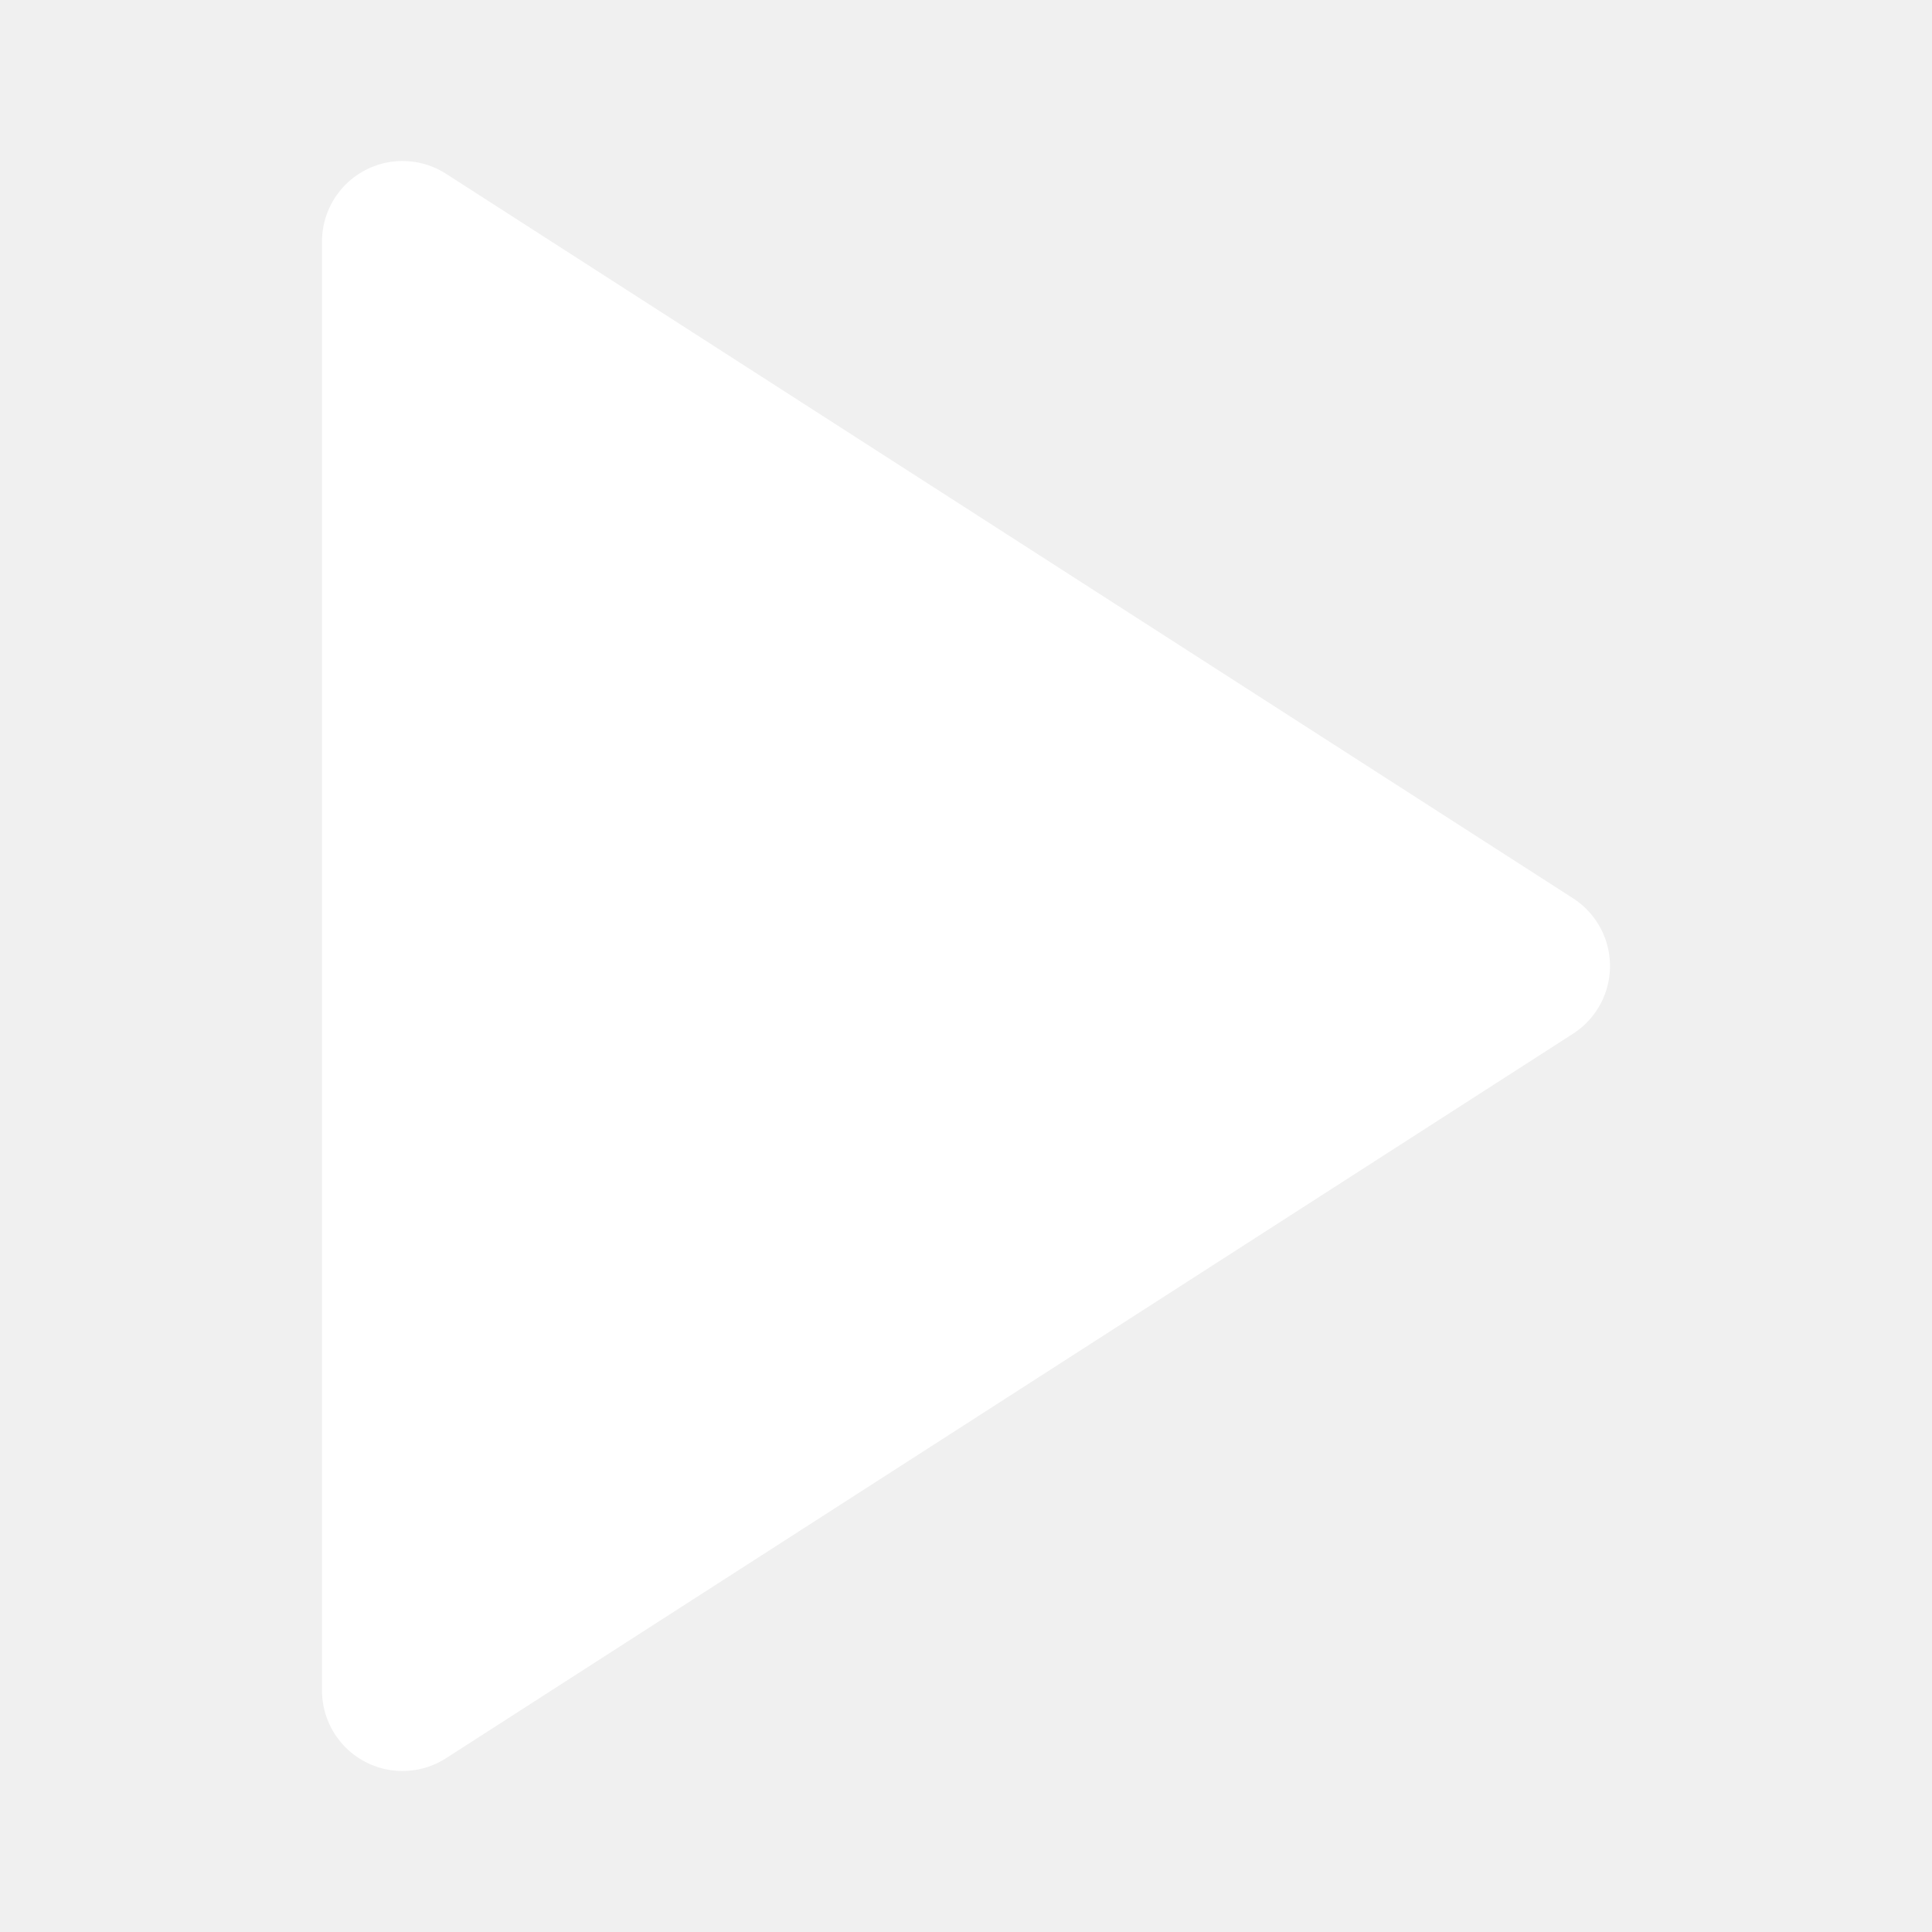
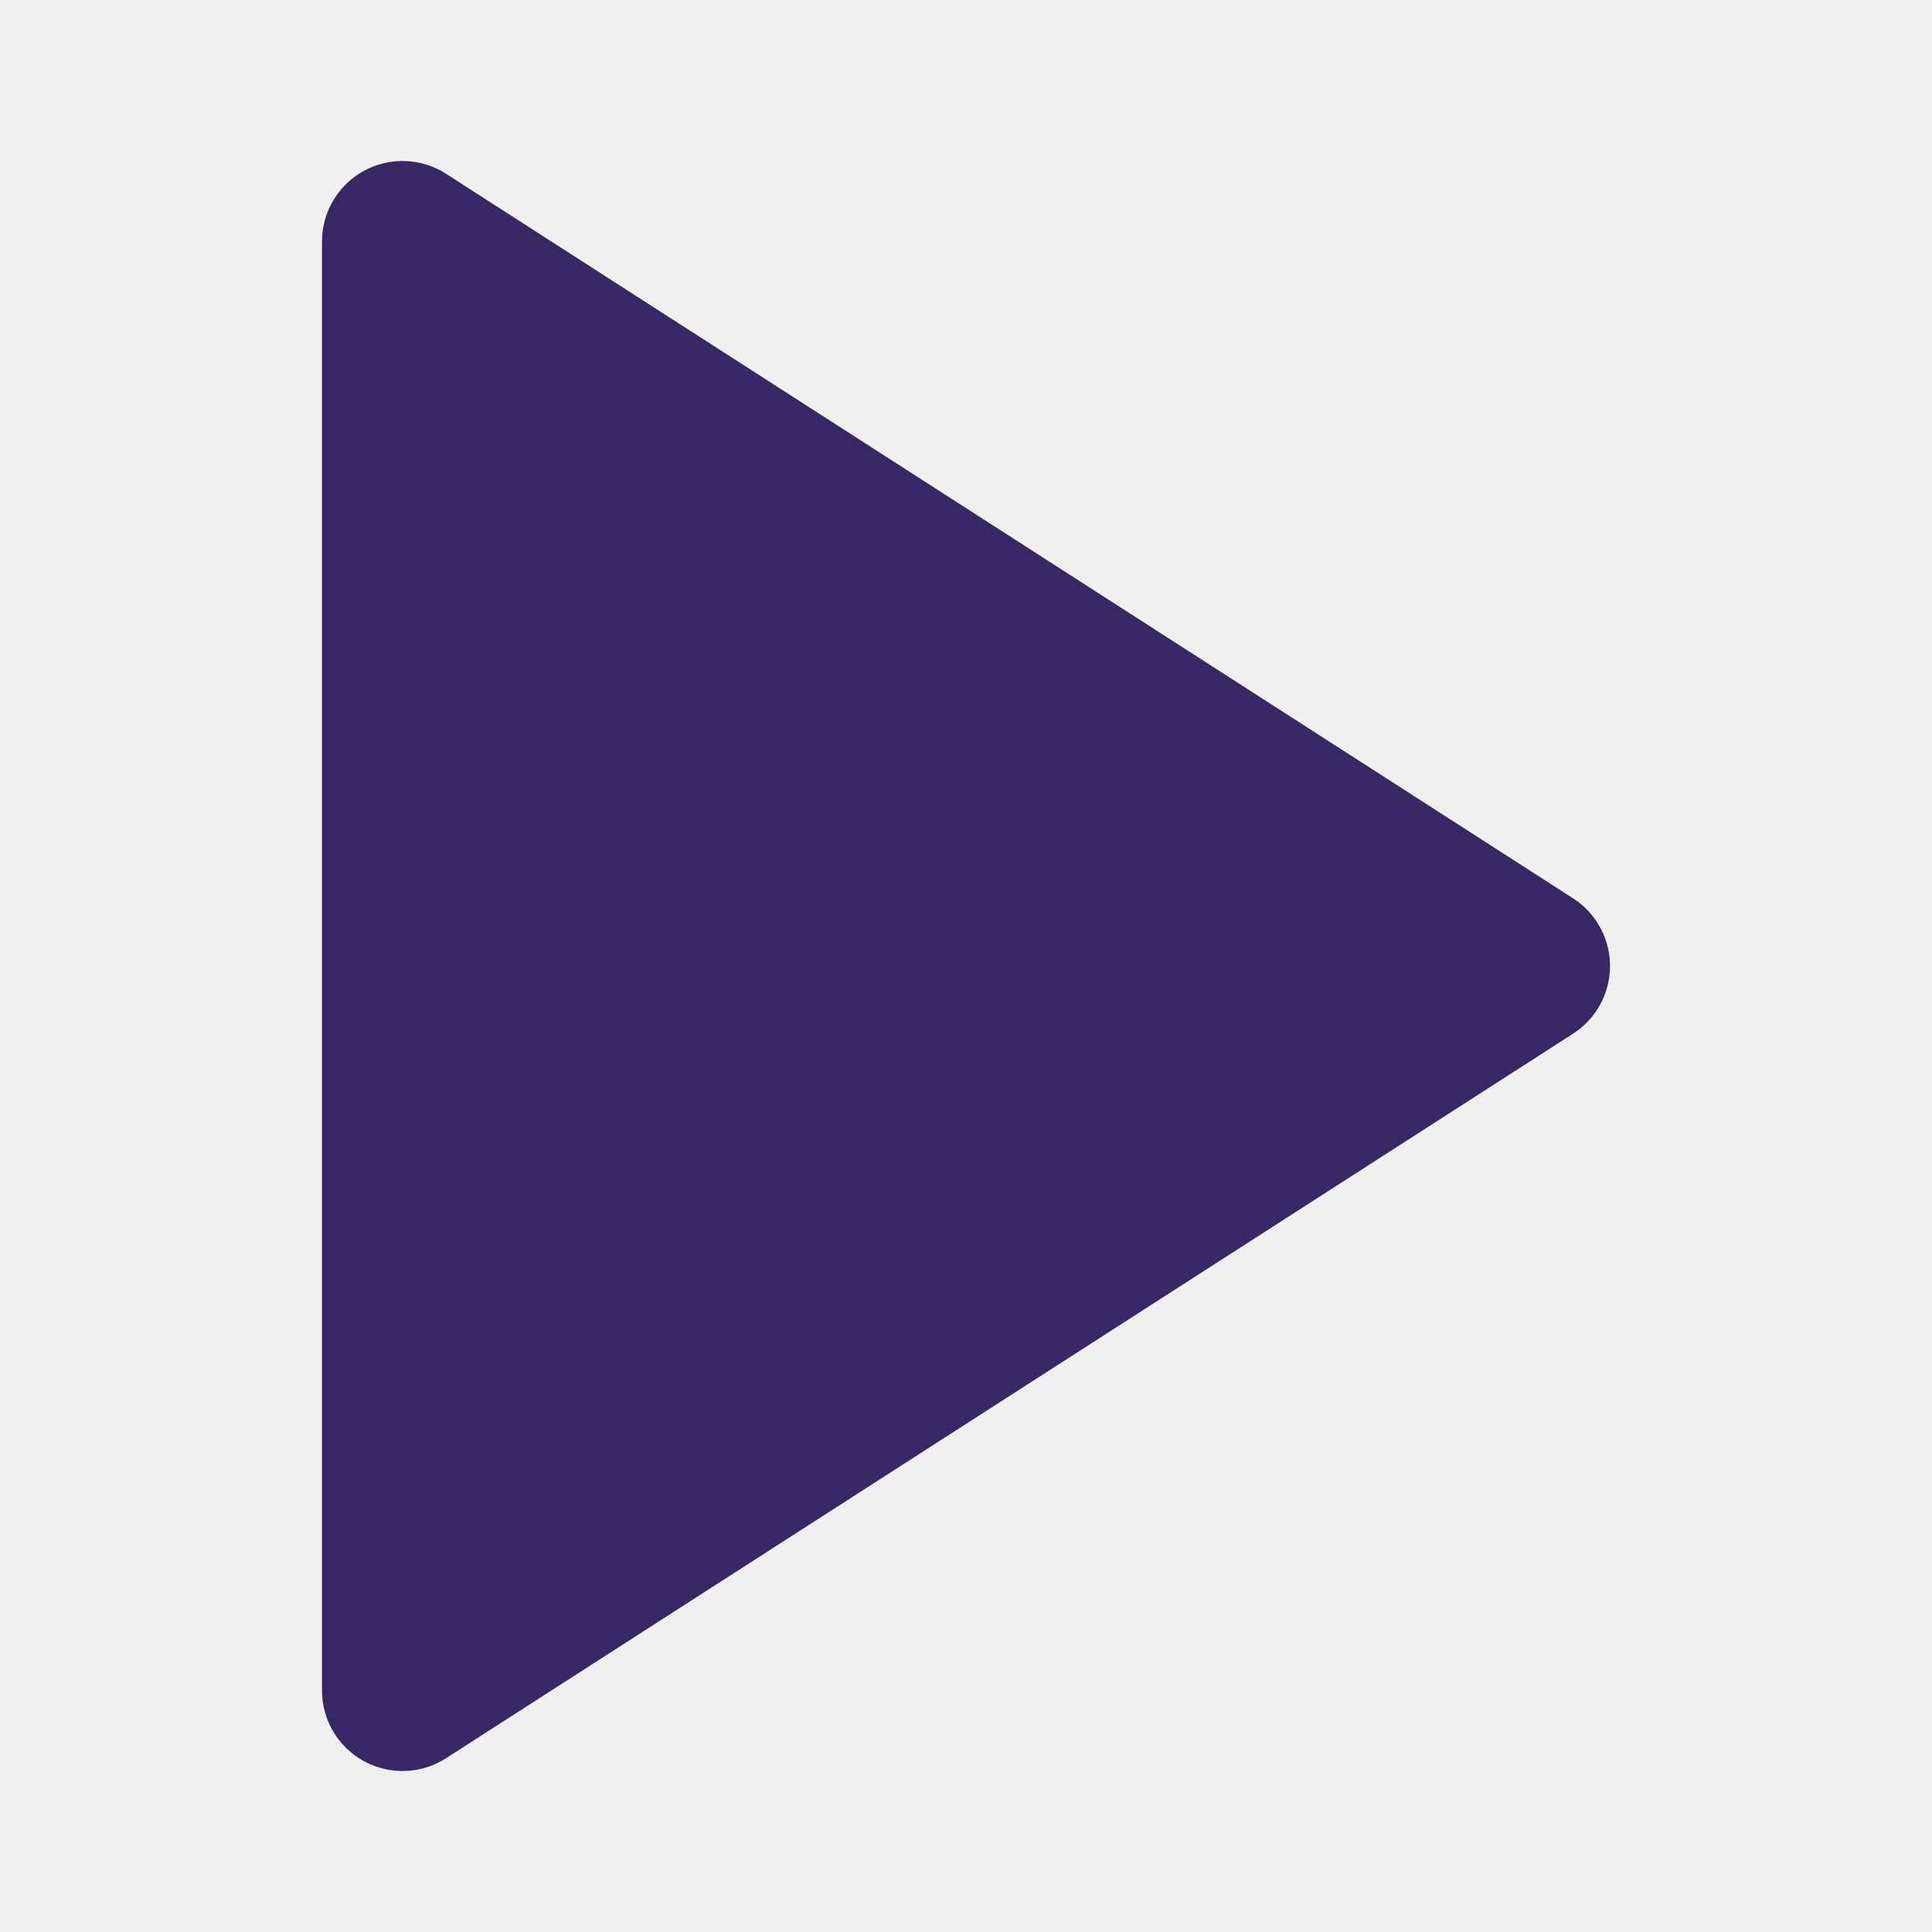
- <svg xmlns="http://www.w3.org/2000/svg" width="24" height="24" viewBox="0 0 24 24" fill="#fff" stroke="#fff" stroke-width="2" stroke-linecap="round" stroke-linejoin="round" class="feather feather-play">
+ <svg xmlns="http://www.w3.org/2000/svg" width="24" height="24" viewBox="0 0 24 24" fill="#372865" stroke="#372865" stroke-width="2" stroke-linecap="round" stroke-linejoin="round" class="feather feather-play">
  <polygon points="5 3 19 12 5 21 5 3" />
</svg>
